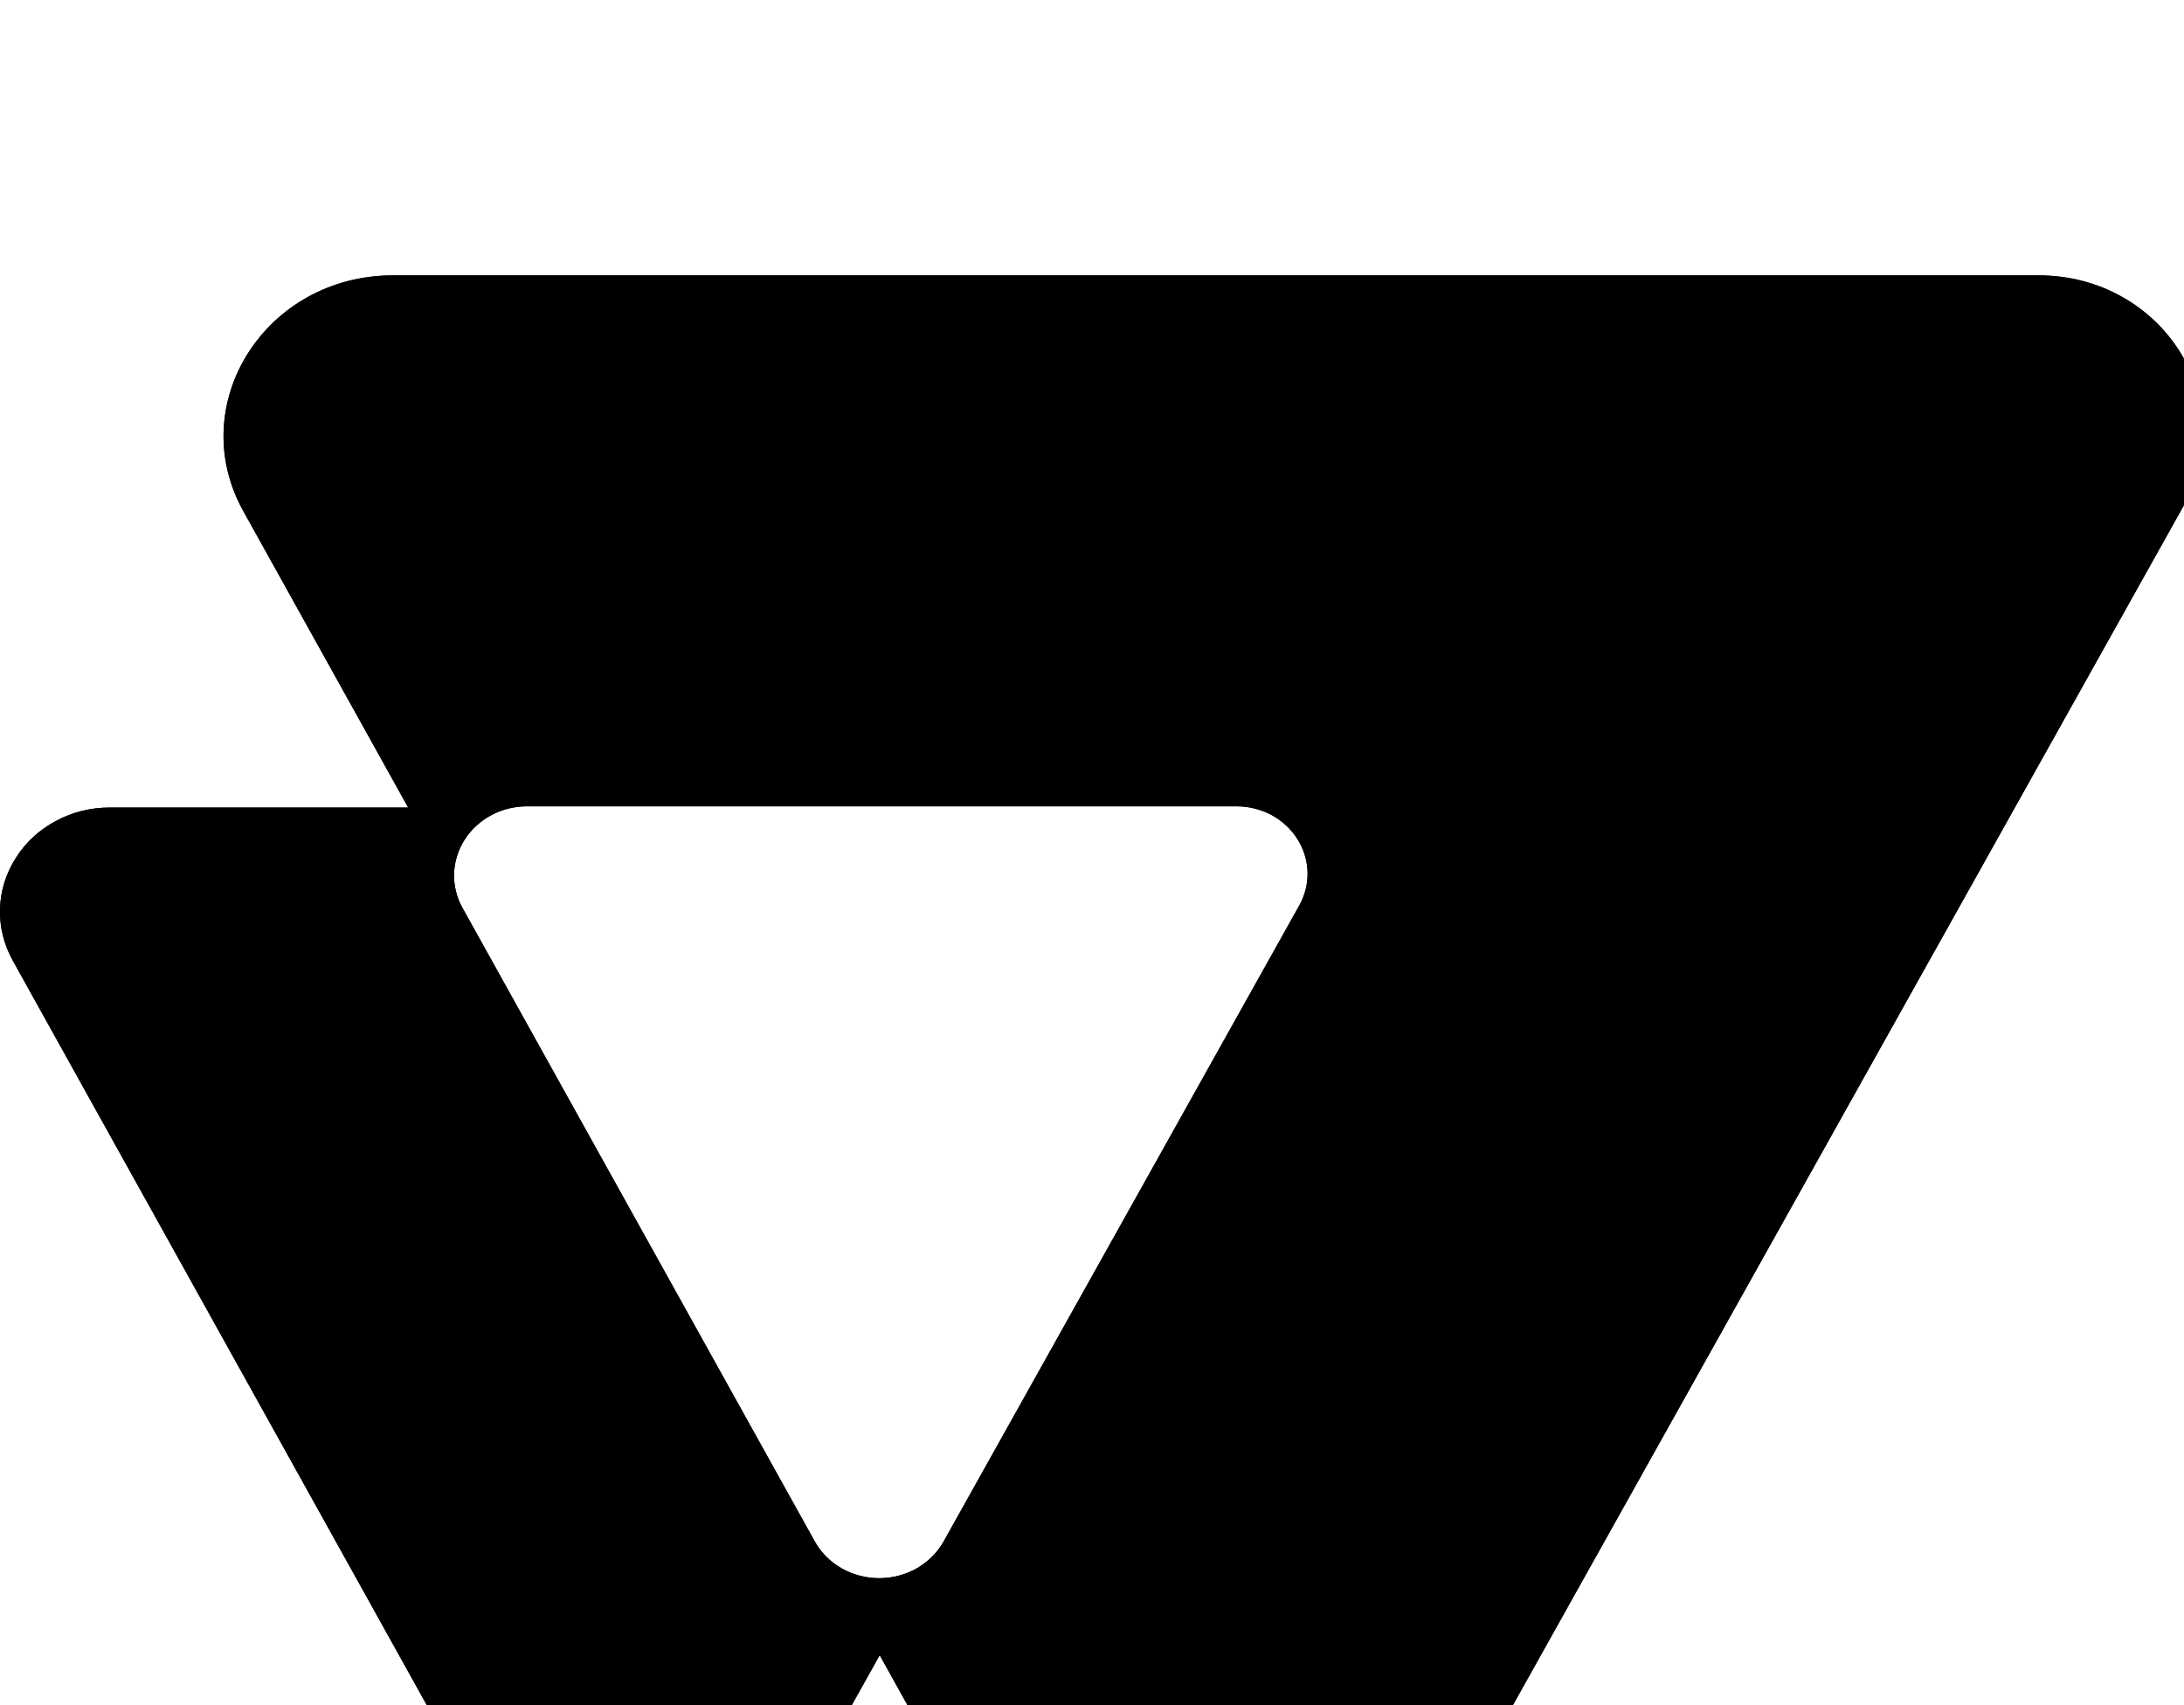
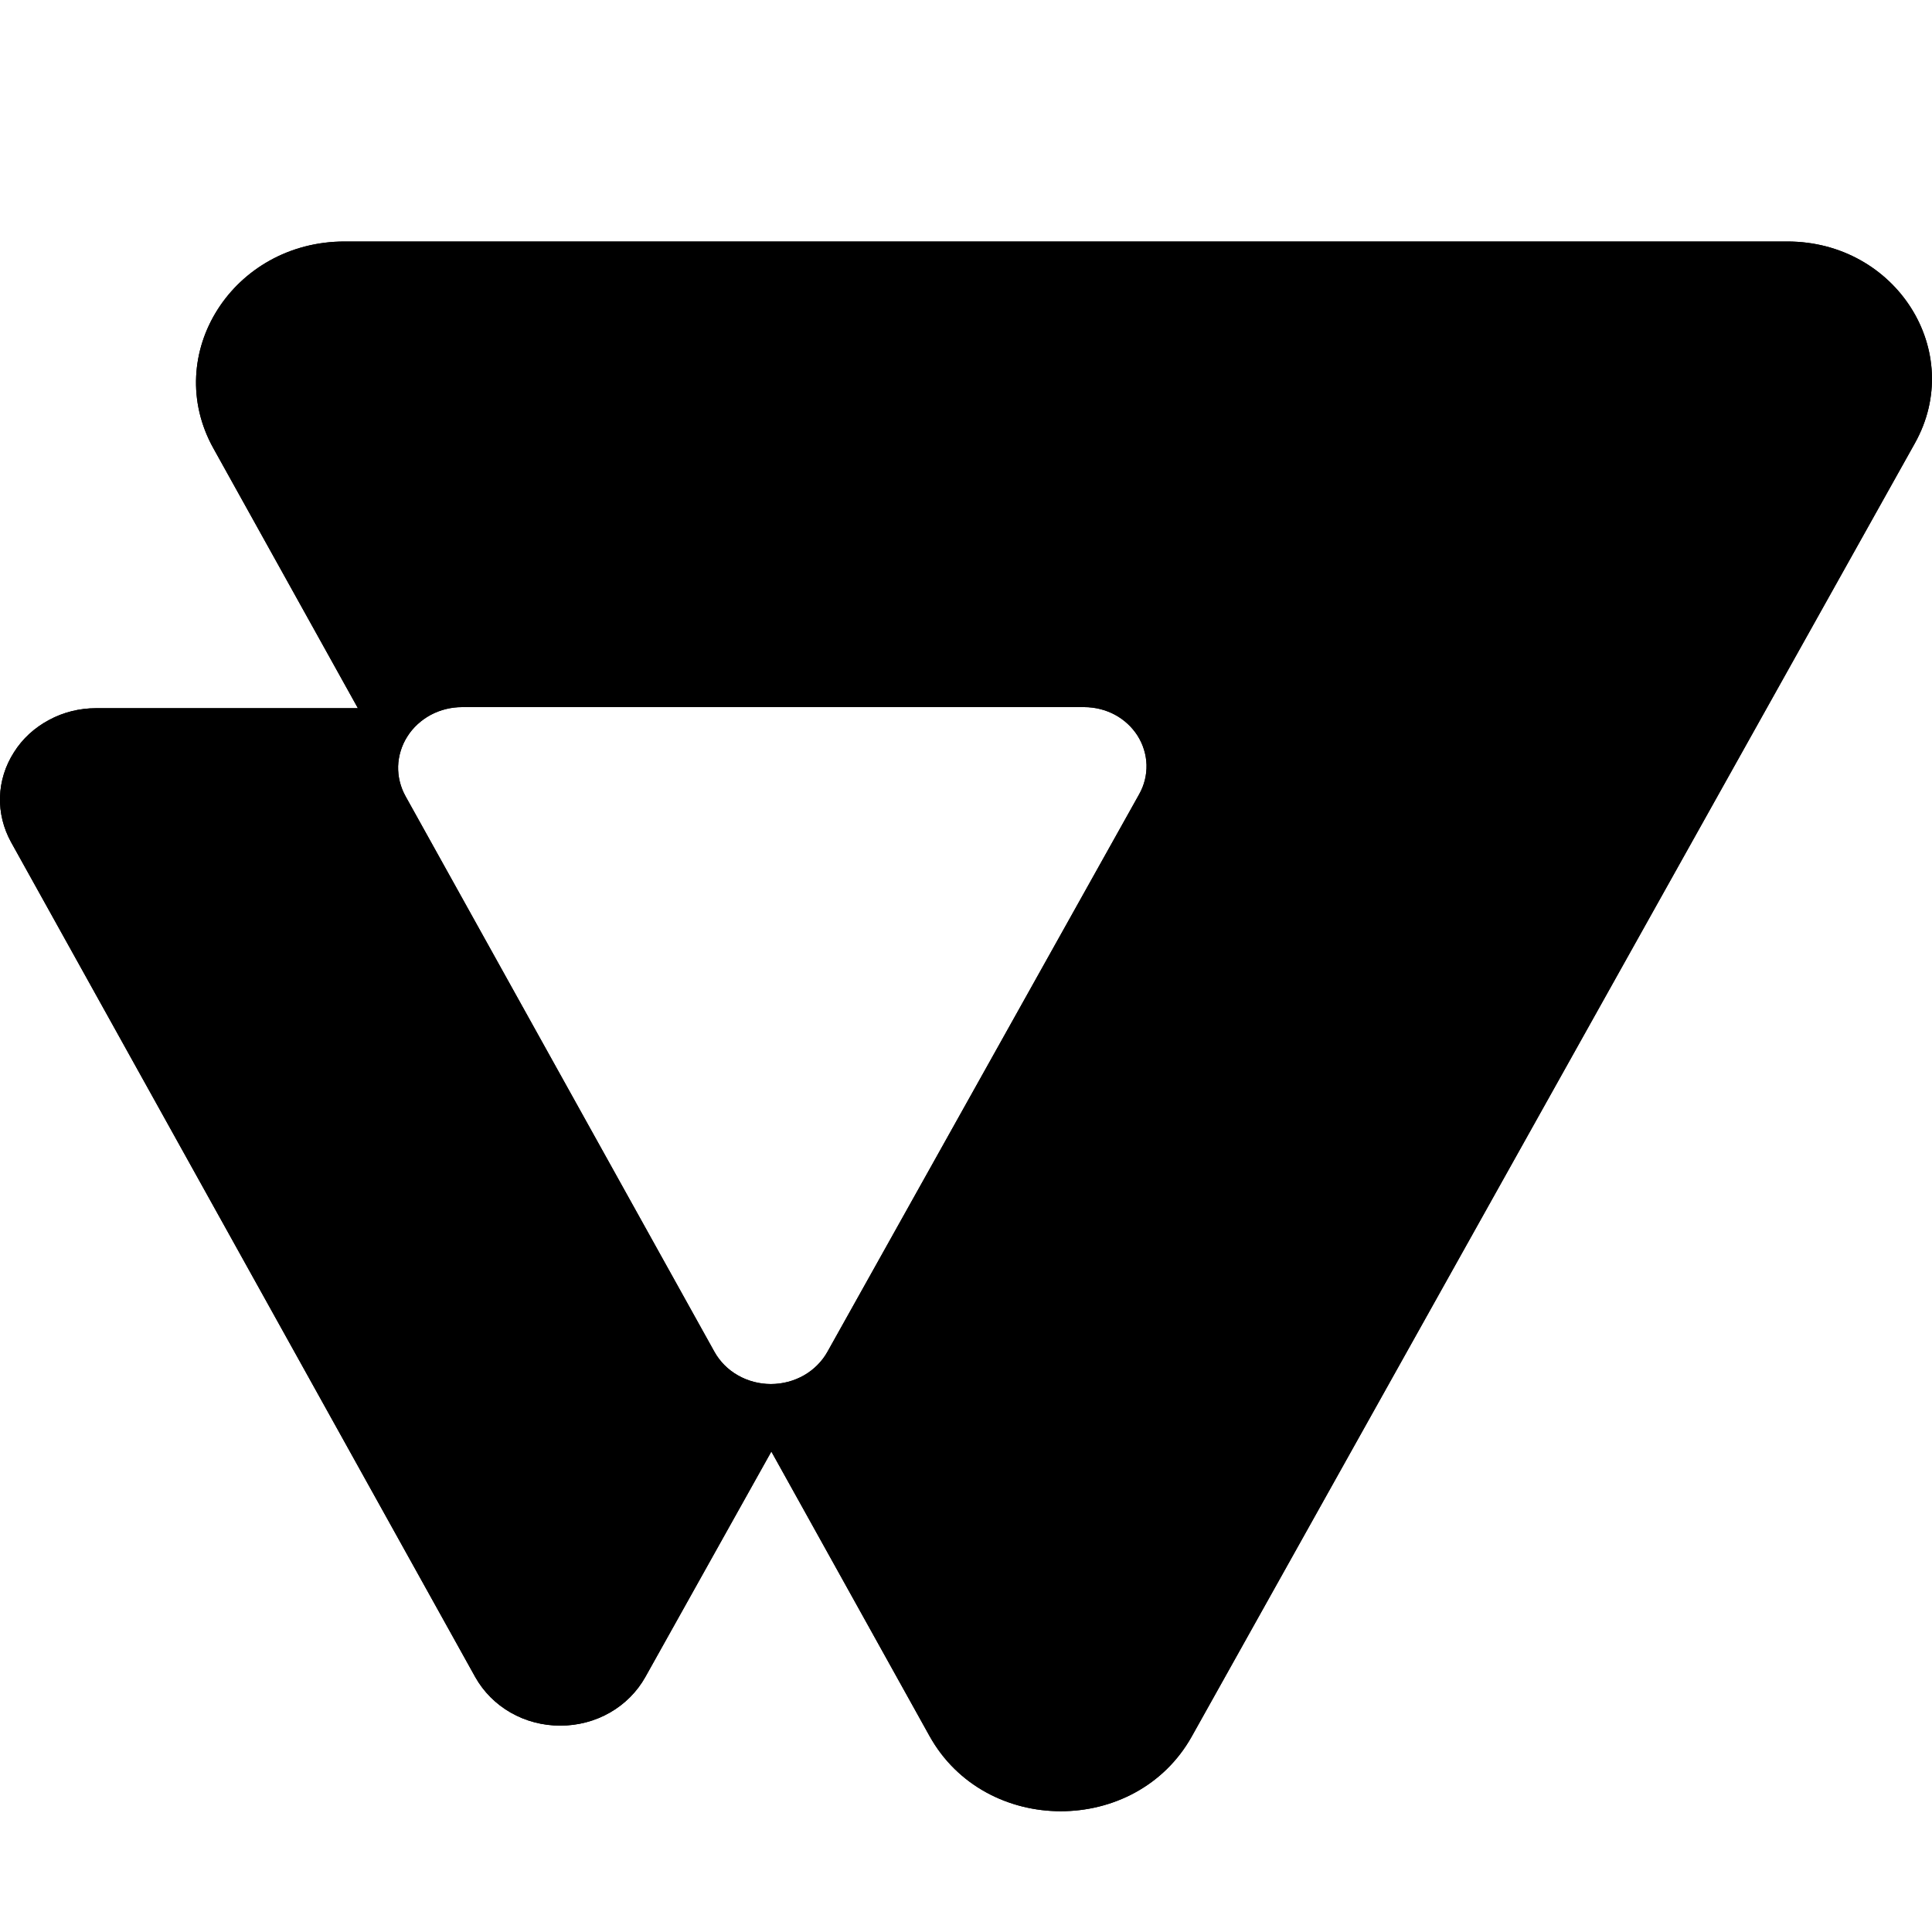
- <svg xmlns="http://www.w3.org/2000/svg">
+ <svg xmlns="http://www.w3.org/2000/svg" viewBox="0 0 16 16">
  <g id="bnd-logo">
-     <path d="M14.802 2H2.854C1.928 2 1.334 2.936 1.768 3.714L2.964 5.865H0.796C0.659 5.865 0.524 5.898 0.405 5.963C0.285 6.027 0.185 6.119 0.115 6.231C0.044 6.342 0.004 6.469 0 6.6C-0.004 6.73 0.028 6.859 0.092 6.975L3.936 13.889C4.004 14.01 4.105 14.112 4.229 14.183C4.353 14.254 4.495 14.291 4.64 14.291C4.785 14.291 4.927 14.254 5.051 14.183C5.175 14.112 5.276 14.01 5.344 13.889L6.388 12.021L7.698 14.377C8.159 15.206 9.407 15.208 9.87 14.38L15.858 3.671C16.282 2.913 15.704 2 14.802 2ZM9.435 6.576L6.853 11.194C6.808 11.275 6.74 11.343 6.658 11.39C6.575 11.437 6.481 11.462 6.384 11.462C6.288 11.462 6.193 11.437 6.111 11.39C6.028 11.343 5.961 11.275 5.916 11.194L3.359 6.595C3.316 6.518 3.295 6.432 3.297 6.346C3.3 6.259 3.326 6.174 3.373 6.1C3.42 6.025 3.487 5.964 3.566 5.921C3.646 5.878 3.736 5.856 3.827 5.856H8.979C9.068 5.856 9.156 5.878 9.233 5.919C9.311 5.961 9.375 6.021 9.421 6.093C9.467 6.166 9.492 6.248 9.495 6.333C9.497 6.417 9.477 6.501 9.435 6.576Z" fill="#000000" />
-     <path d="M14.802 2H2.854C1.928 2 1.334 2.936 1.768 3.714L2.964 5.865H0.796C0.659 5.865 0.524 5.898 0.405 5.963C0.285 6.027 0.185 6.119 0.115 6.231C0.044 6.342 0.004 6.469 0 6.6C-0.004 6.73 0.028 6.859 0.092 6.975L3.936 13.889C4.004 14.01 4.105 14.112 4.229 14.183C4.353 14.254 4.495 14.291 4.64 14.291C4.785 14.291 4.927 14.254 5.051 14.183C5.175 14.112 5.276 14.01 5.344 13.889L6.388 12.021L7.698 14.377C8.159 15.206 9.407 15.208 9.87 14.38L15.858 3.671C16.282 2.913 15.704 2 14.802 2ZM9.435 6.576L6.853 11.194C6.808 11.275 6.74 11.343 6.658 11.39C6.575 11.437 6.481 11.462 6.384 11.462C6.288 11.462 6.193 11.437 6.111 11.39C6.028 11.343 5.961 11.275 5.916 11.194L3.359 6.595C3.316 6.518 3.295 6.432 3.297 6.346C3.3 6.259 3.326 6.174 3.373 6.1C3.42 6.025 3.487 5.964 3.566 5.921C3.646 5.878 3.736 5.856 3.827 5.856H8.979C9.068 5.856 9.156 5.878 9.233 5.919C9.311 5.961 9.375 6.021 9.421 6.093C9.467 6.166 9.492 6.248 9.495 6.333C9.497 6.417 9.477 6.501 9.435 6.576Z" fill="#000000" />
+     <path d="M14.802 2H2.854C1.928 2 1.334 2.936 1.768 3.714L2.964 5.865H0.796C0.659 5.865 0.524 5.898 0.405 5.963 0.285 6.027 0.185 6.119 0.115 6.231 0.044 6.342 0.004 6.469 0 6.6 -0.004 6.73 0.028 6.859 0.092 6.975L3.936 13.889C4.004 14.01 4.105 14.112 4.229 14.183 4.353 14.254 4.495 14.291 4.64 14.291 4.785 14.291 4.927 14.254 5.051 14.183 5.175 14.112 5.276 14.01 5.344 13.889L6.388 12.021 7.698 14.377C8.159 15.206 9.407 15.208 9.87 14.38L15.858 3.671C16.282 2.913 15.704 2 14.802 2ZM9.435 6.576L6.853 11.194C6.808 11.275 6.74 11.343 6.658 11.39 6.575 11.437 6.481 11.462 6.384 11.462 6.288 11.462 6.193 11.437 6.111 11.39 6.028 11.343 5.961 11.275 5.916 11.194L3.359 6.595C3.316 6.518 3.295 6.432 3.297 6.346 3.3 6.259 3.326 6.174 3.373 6.1 3.42 6.025 3.487 5.964 3.566 5.921 3.646 5.878 3.736 5.856 3.827 5.856H8.979C9.068 5.856 9.156 5.878 9.233 5.919 9.311 5.961 9.375 6.021 9.421 6.093 9.467 6.166 9.492 6.248 9.495 6.333 9.497 6.417 9.477 6.501 9.435 6.576Z" fill="#000000" />
+     <path d="M14.802 2H2.854C1.928 2 1.334 2.936 1.768 3.714L2.964 5.865H0.796C0.659 5.865 0.524 5.898 0.405 5.963 0.285 6.027 0.185 6.119 0.115 6.231 0.044 6.342 0.004 6.469 0 6.6 -0.004 6.73 0.028 6.859 0.092 6.975L3.936 13.889C4.004 14.01 4.105 14.112 4.229 14.183 4.353 14.254 4.495 14.291 4.64 14.291 4.785 14.291 4.927 14.254 5.051 14.183 5.175 14.112 5.276 14.01 5.344 13.889L6.388 12.021 7.698 14.377C8.159 15.206 9.407 15.208 9.87 14.38L15.858 3.671C16.282 2.913 15.704 2 14.802 2ZM9.435 6.576L6.853 11.194C6.808 11.275 6.74 11.343 6.658 11.39 6.575 11.437 6.481 11.462 6.384 11.462 6.288 11.462 6.193 11.437 6.111 11.39 6.028 11.343 5.961 11.275 5.916 11.194L3.359 6.595C3.316 6.518 3.295 6.432 3.297 6.346 3.3 6.259 3.326 6.174 3.373 6.1 3.42 6.025 3.487 5.964 3.566 5.921 3.646 5.878 3.736 5.856 3.827 5.856H8.979C9.068 5.856 9.156 5.878 9.233 5.919 9.311 5.961 9.375 6.021 9.421 6.093 9.467 6.166 9.492 6.248 9.495 6.333 9.497 6.417 9.477 6.501 9.435 6.576Z" fill="#000000" />
  </g>
</svg>
